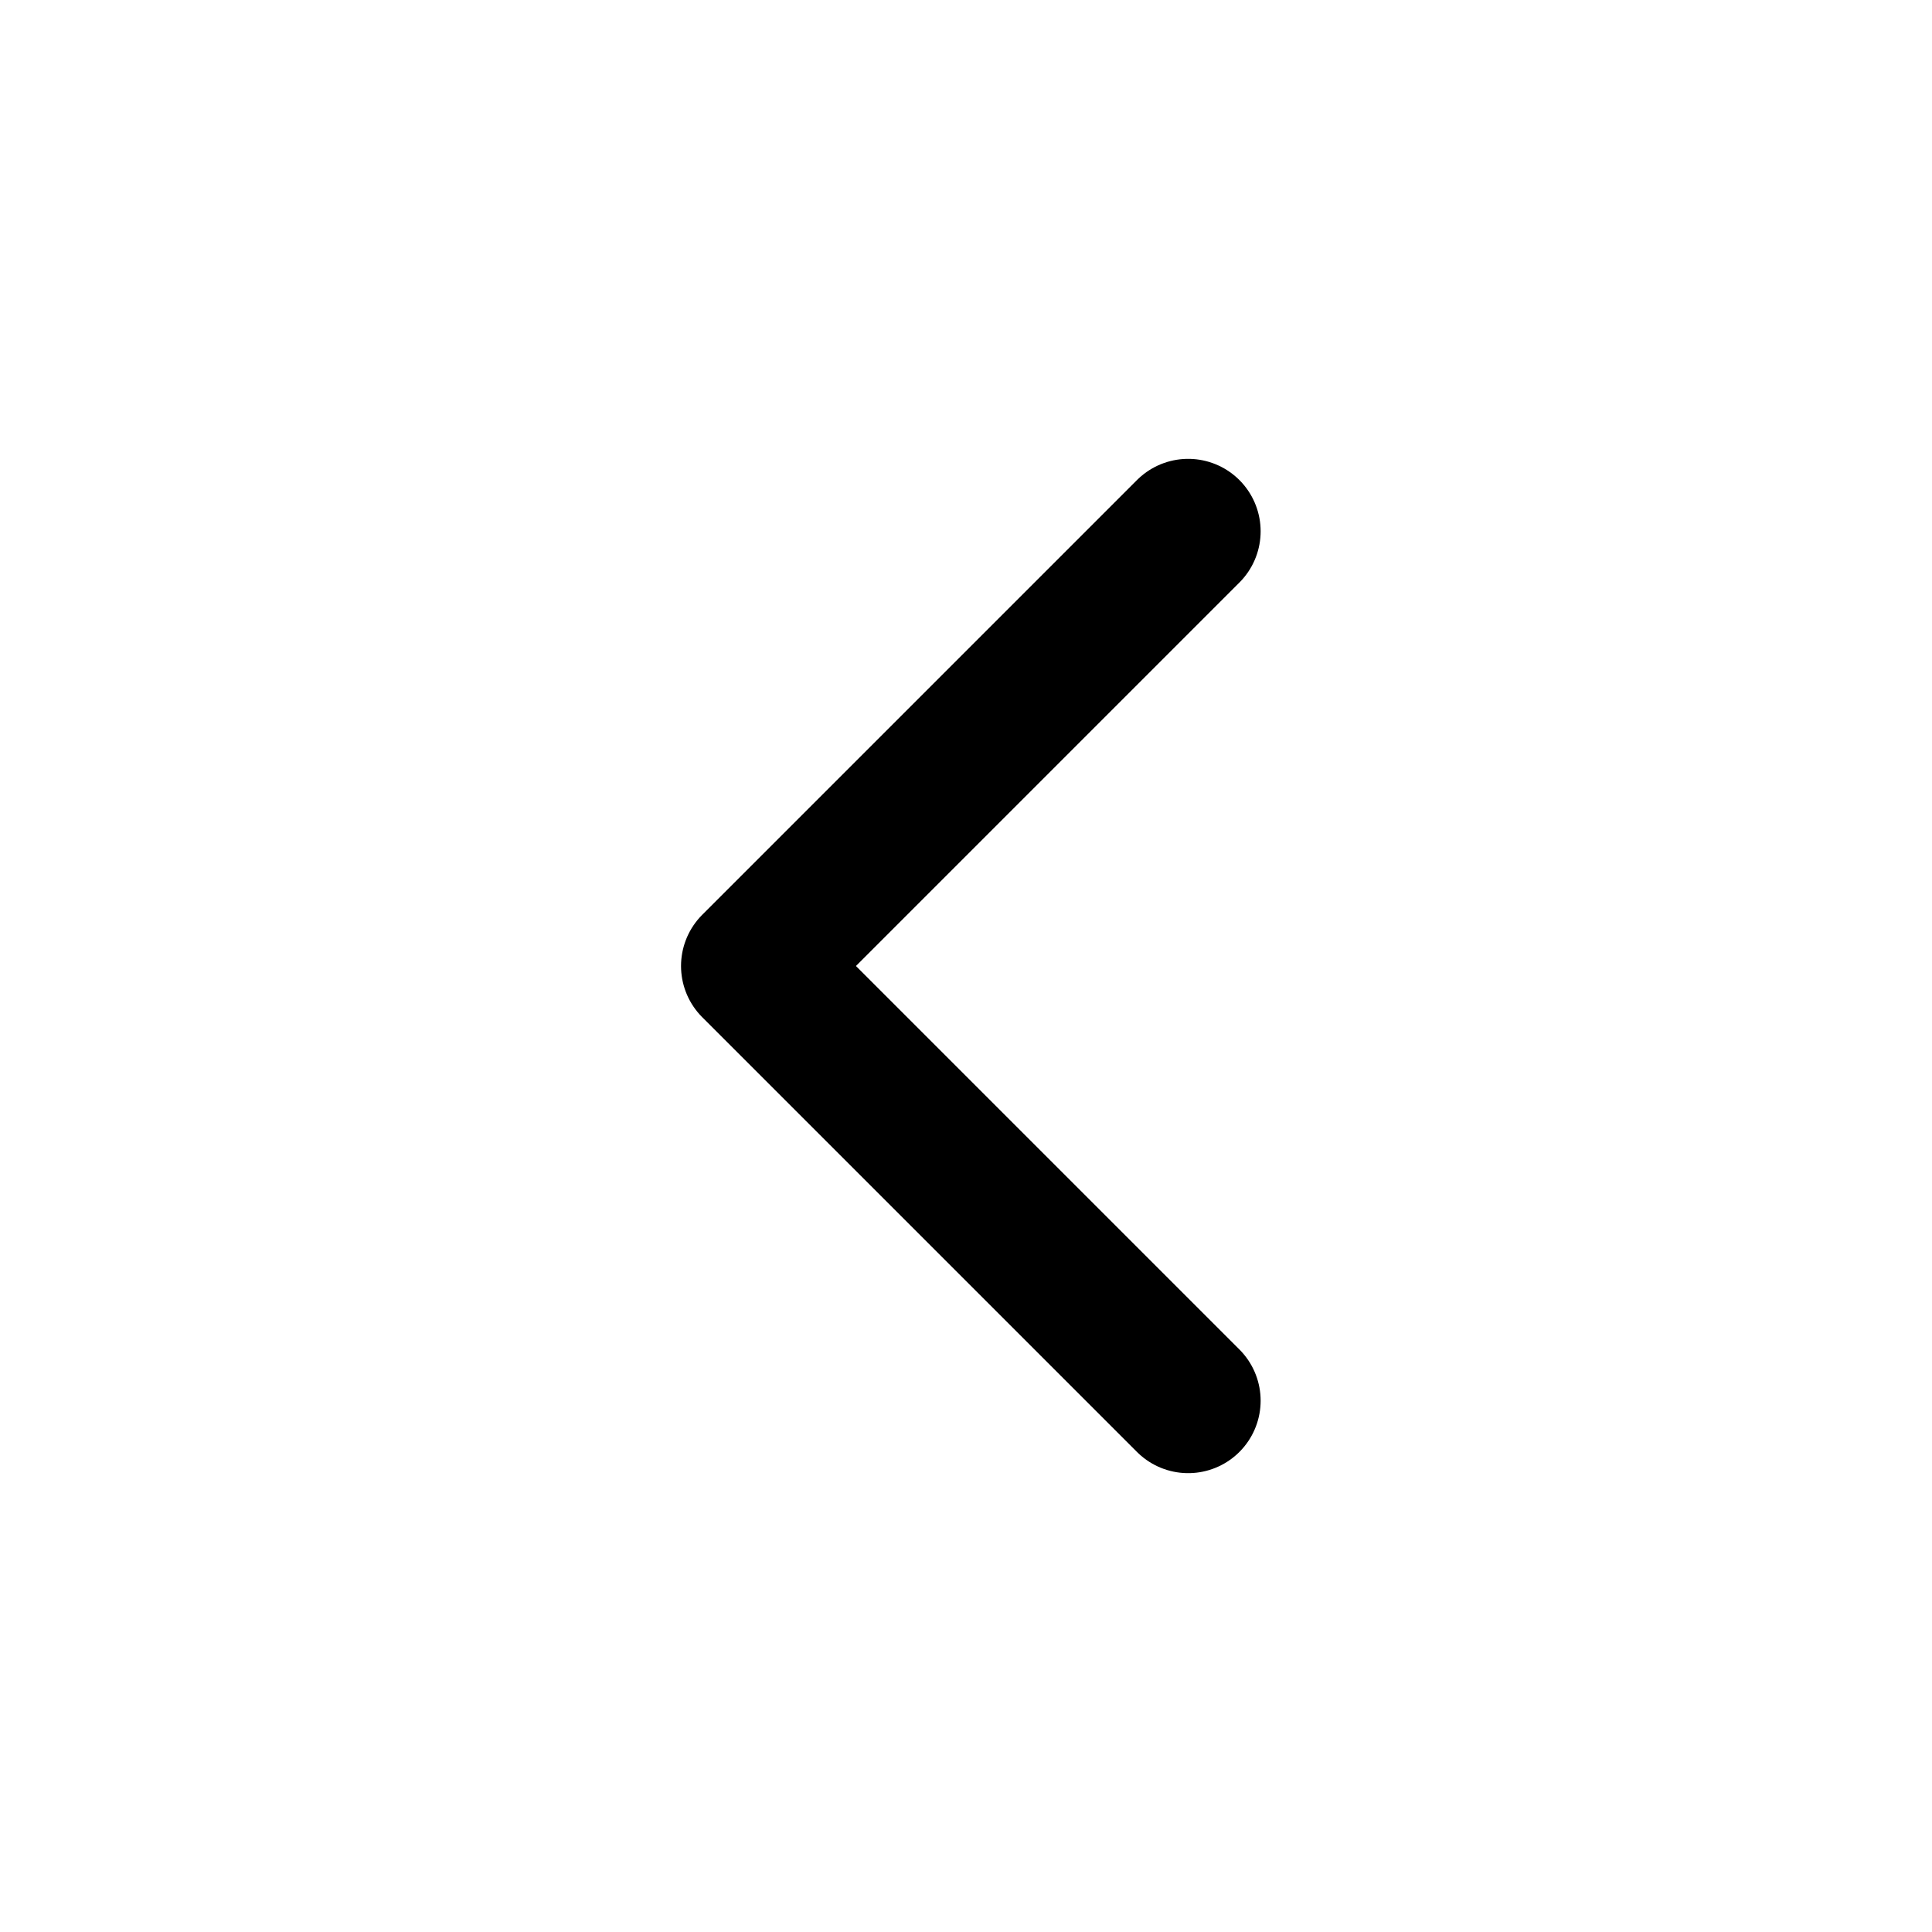
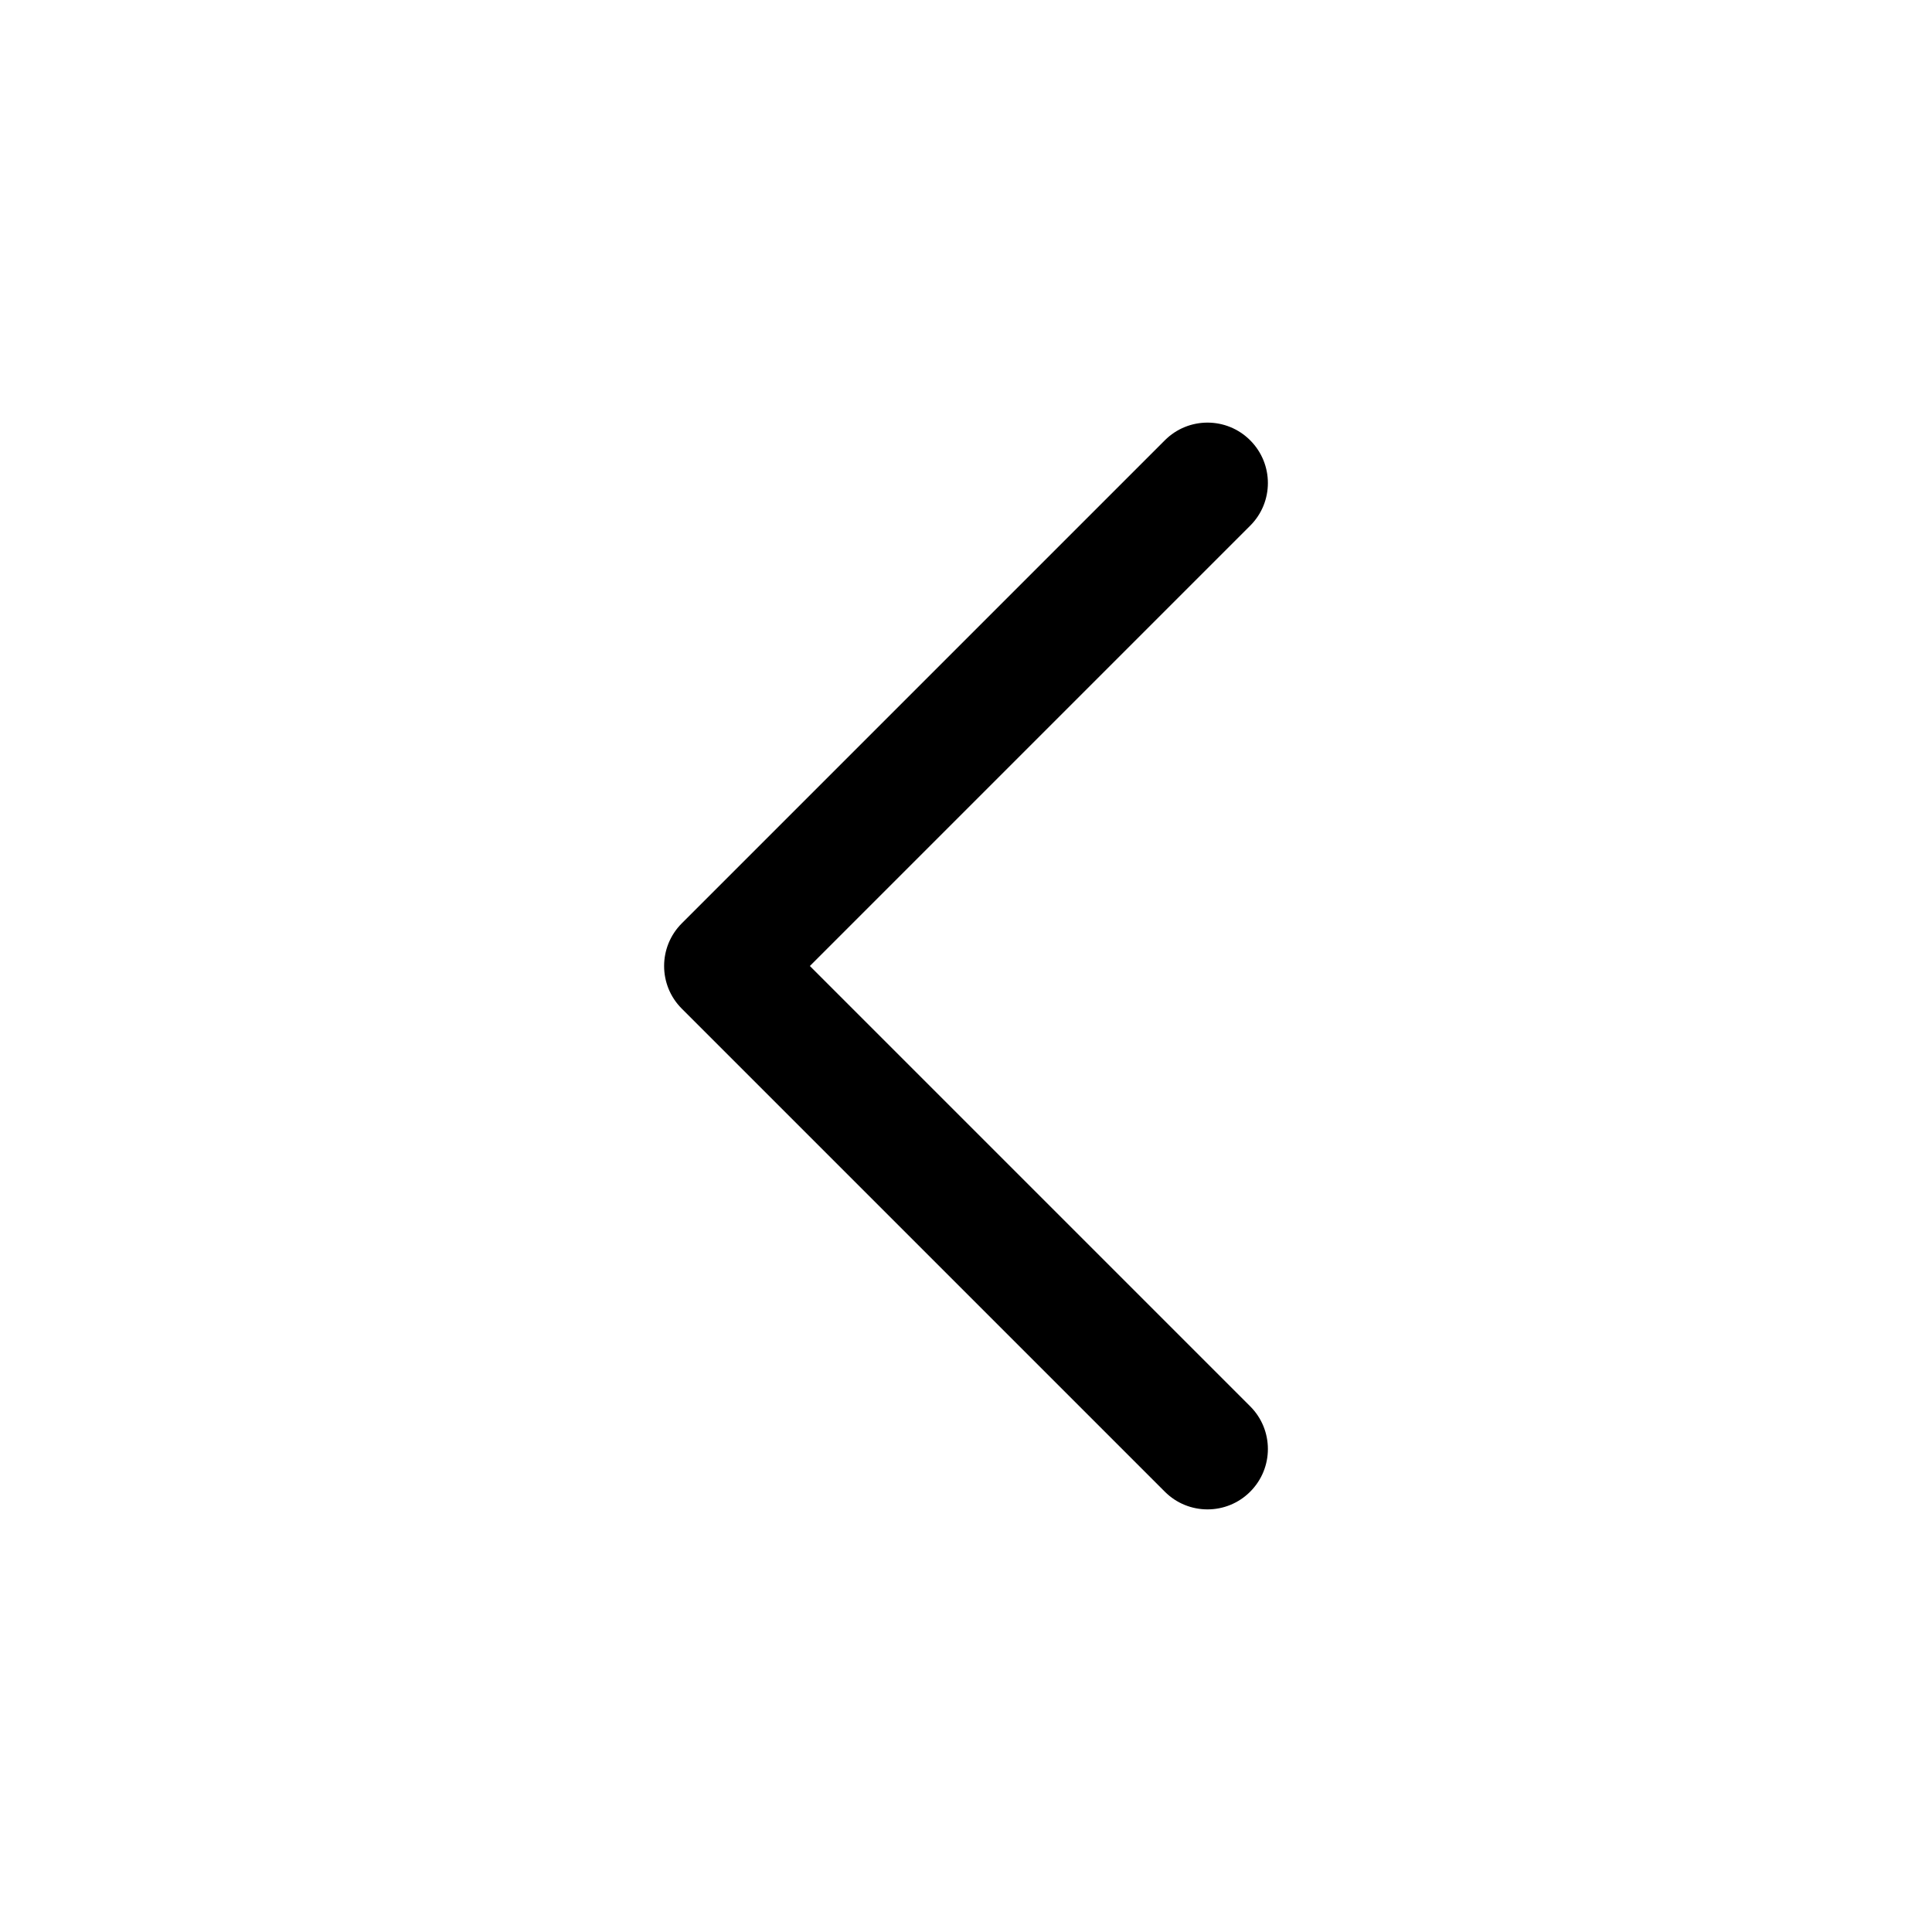
- <svg xmlns="http://www.w3.org/2000/svg" viewBox="0 0 20 20" width="20" height="20" fill="none" stroke="currentColor" stroke-width="1.5">
-   <polyline points="12.3,5.5 7.8,10 12.3,14.5" stroke-linecap="round" stroke-linejoin="round" />
+ <svg xmlns="http://www.w3.org/2000/svg" width="32" height="32" viewBox="0 0 32 32" fill="none">
+   <path d="M19.293 7.293C19.683 6.902 20.317 6.902 20.707 7.293C21.098 7.684 21.098 8.317 20.707 8.707L13.414 16L20.707 23.293C21.098 23.683 21.098 24.317 20.707 24.707C20.317 25.098 19.683 25.098 19.293 24.707L11.293 16.707C10.902 16.317 10.902 15.684 11.293 15.293L19.293 7.293Z" fill="currentColor" />
</svg>
